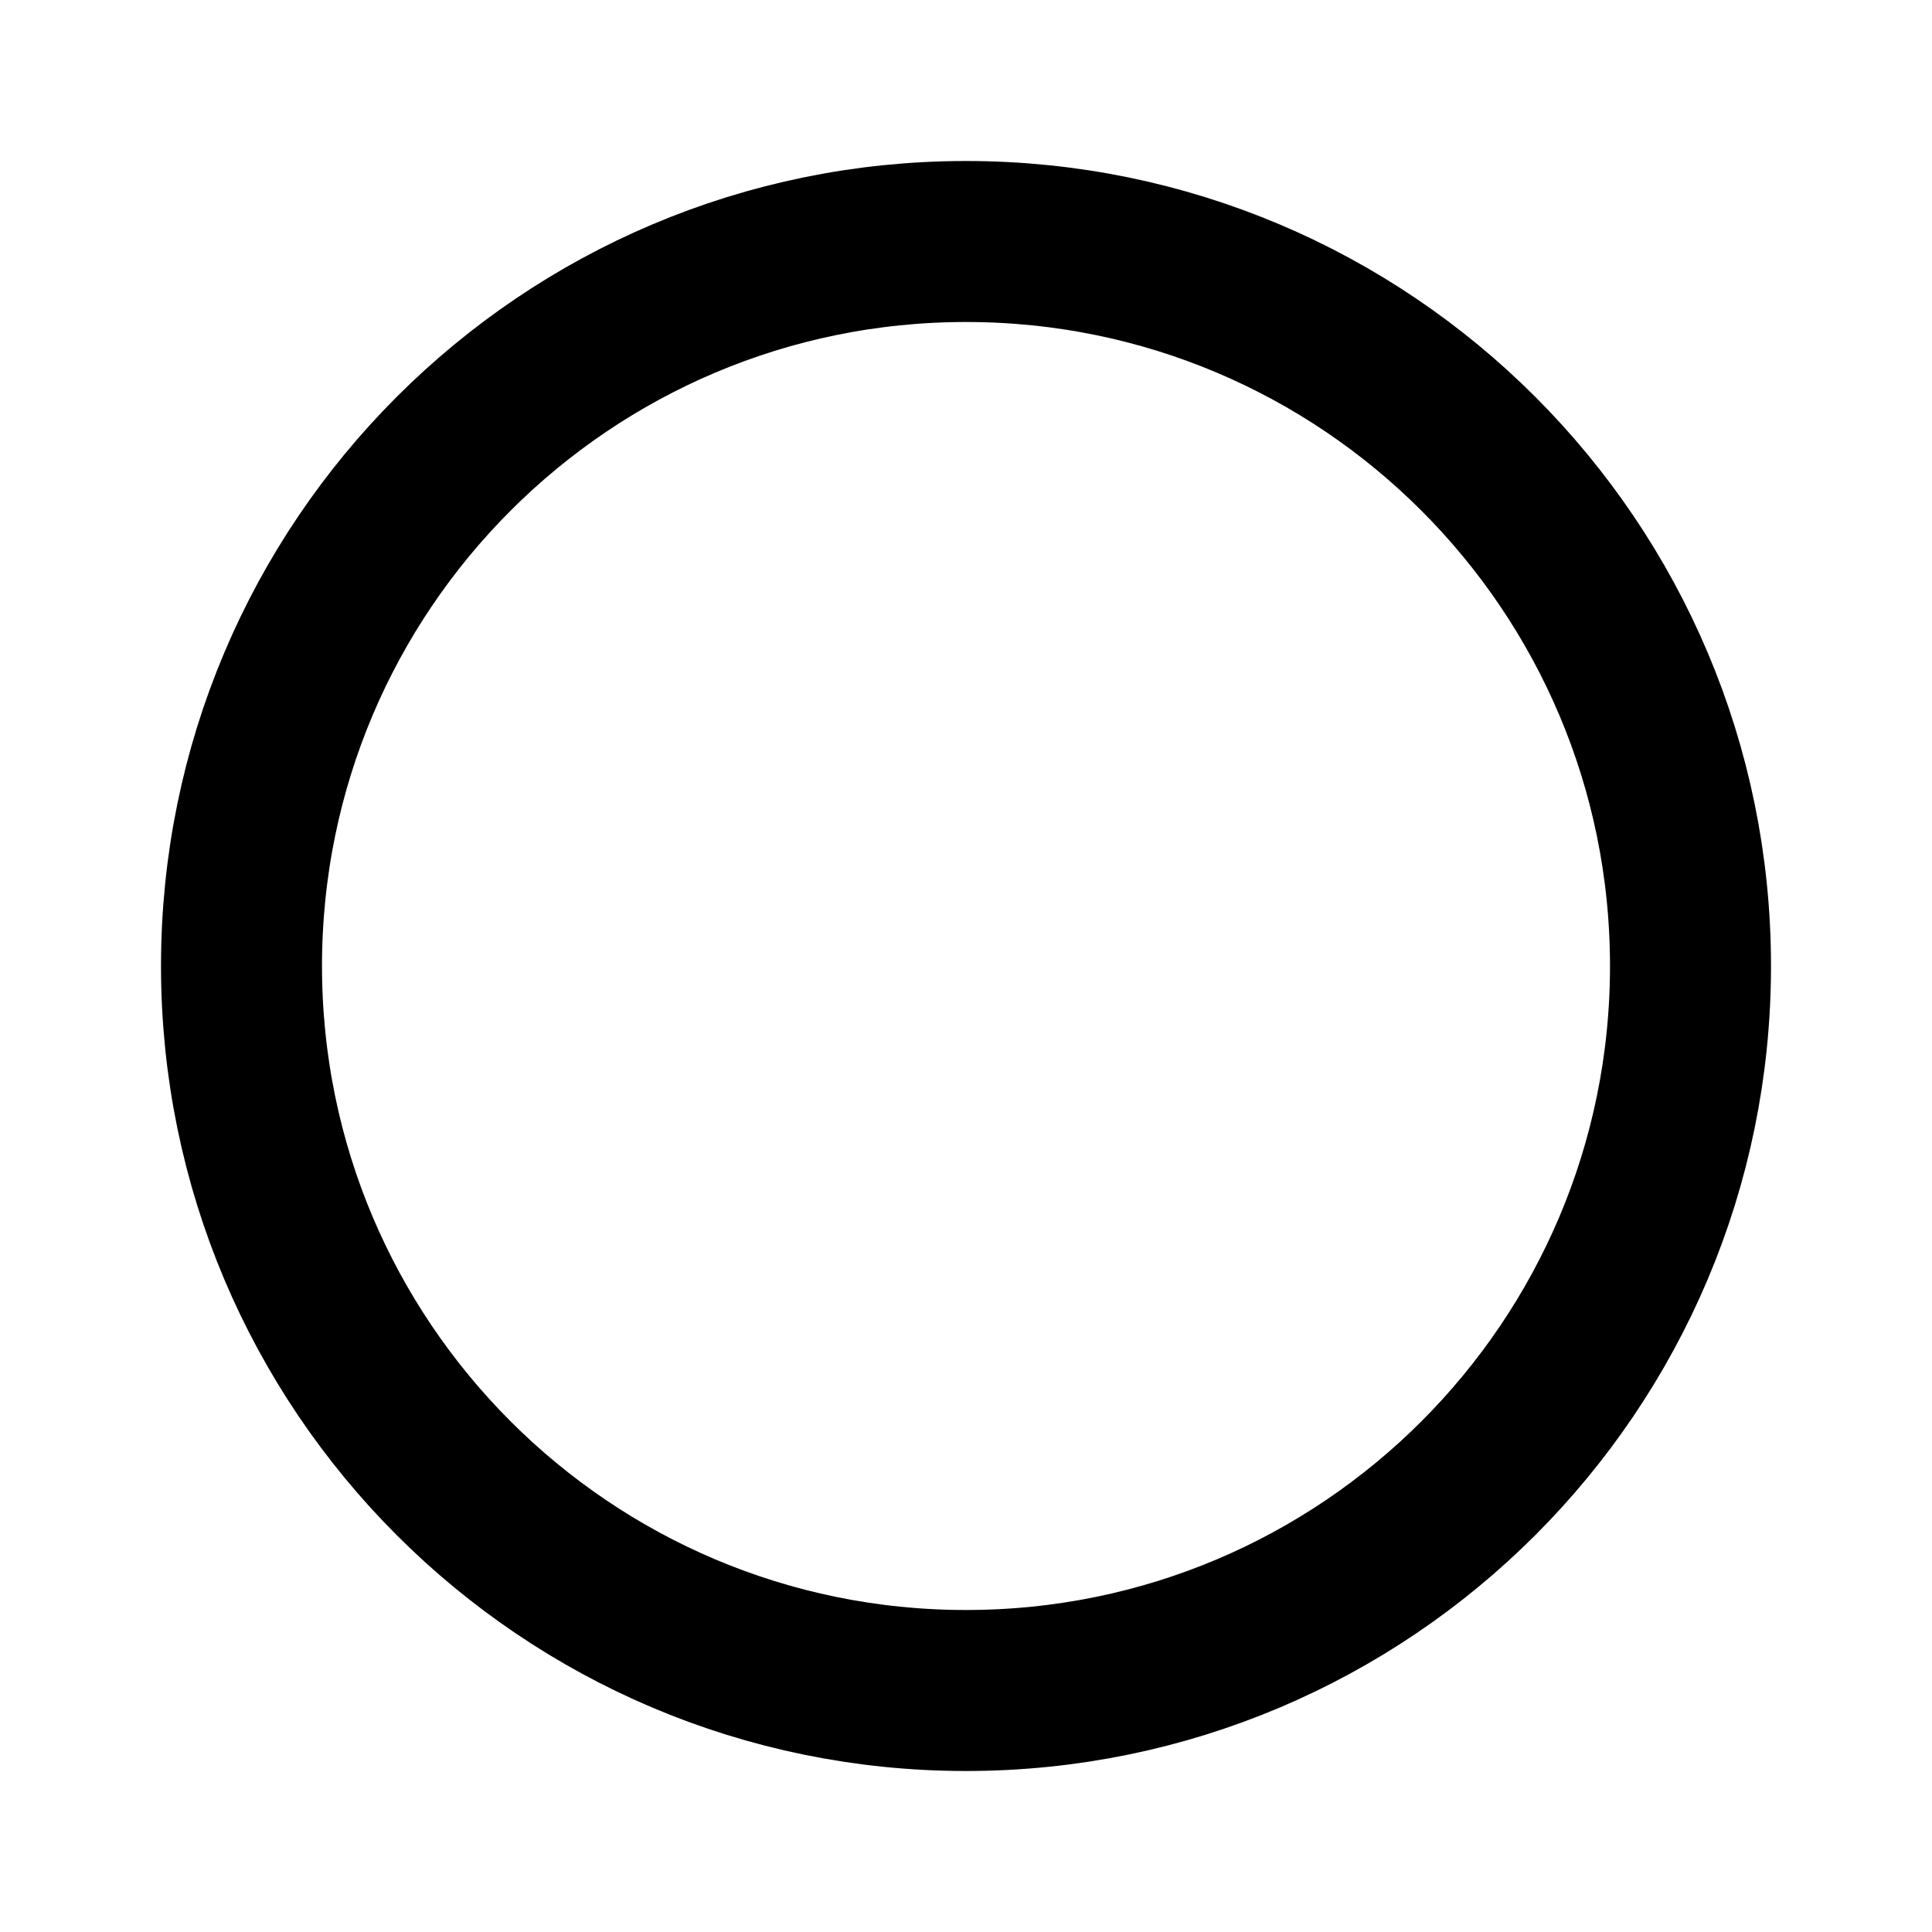
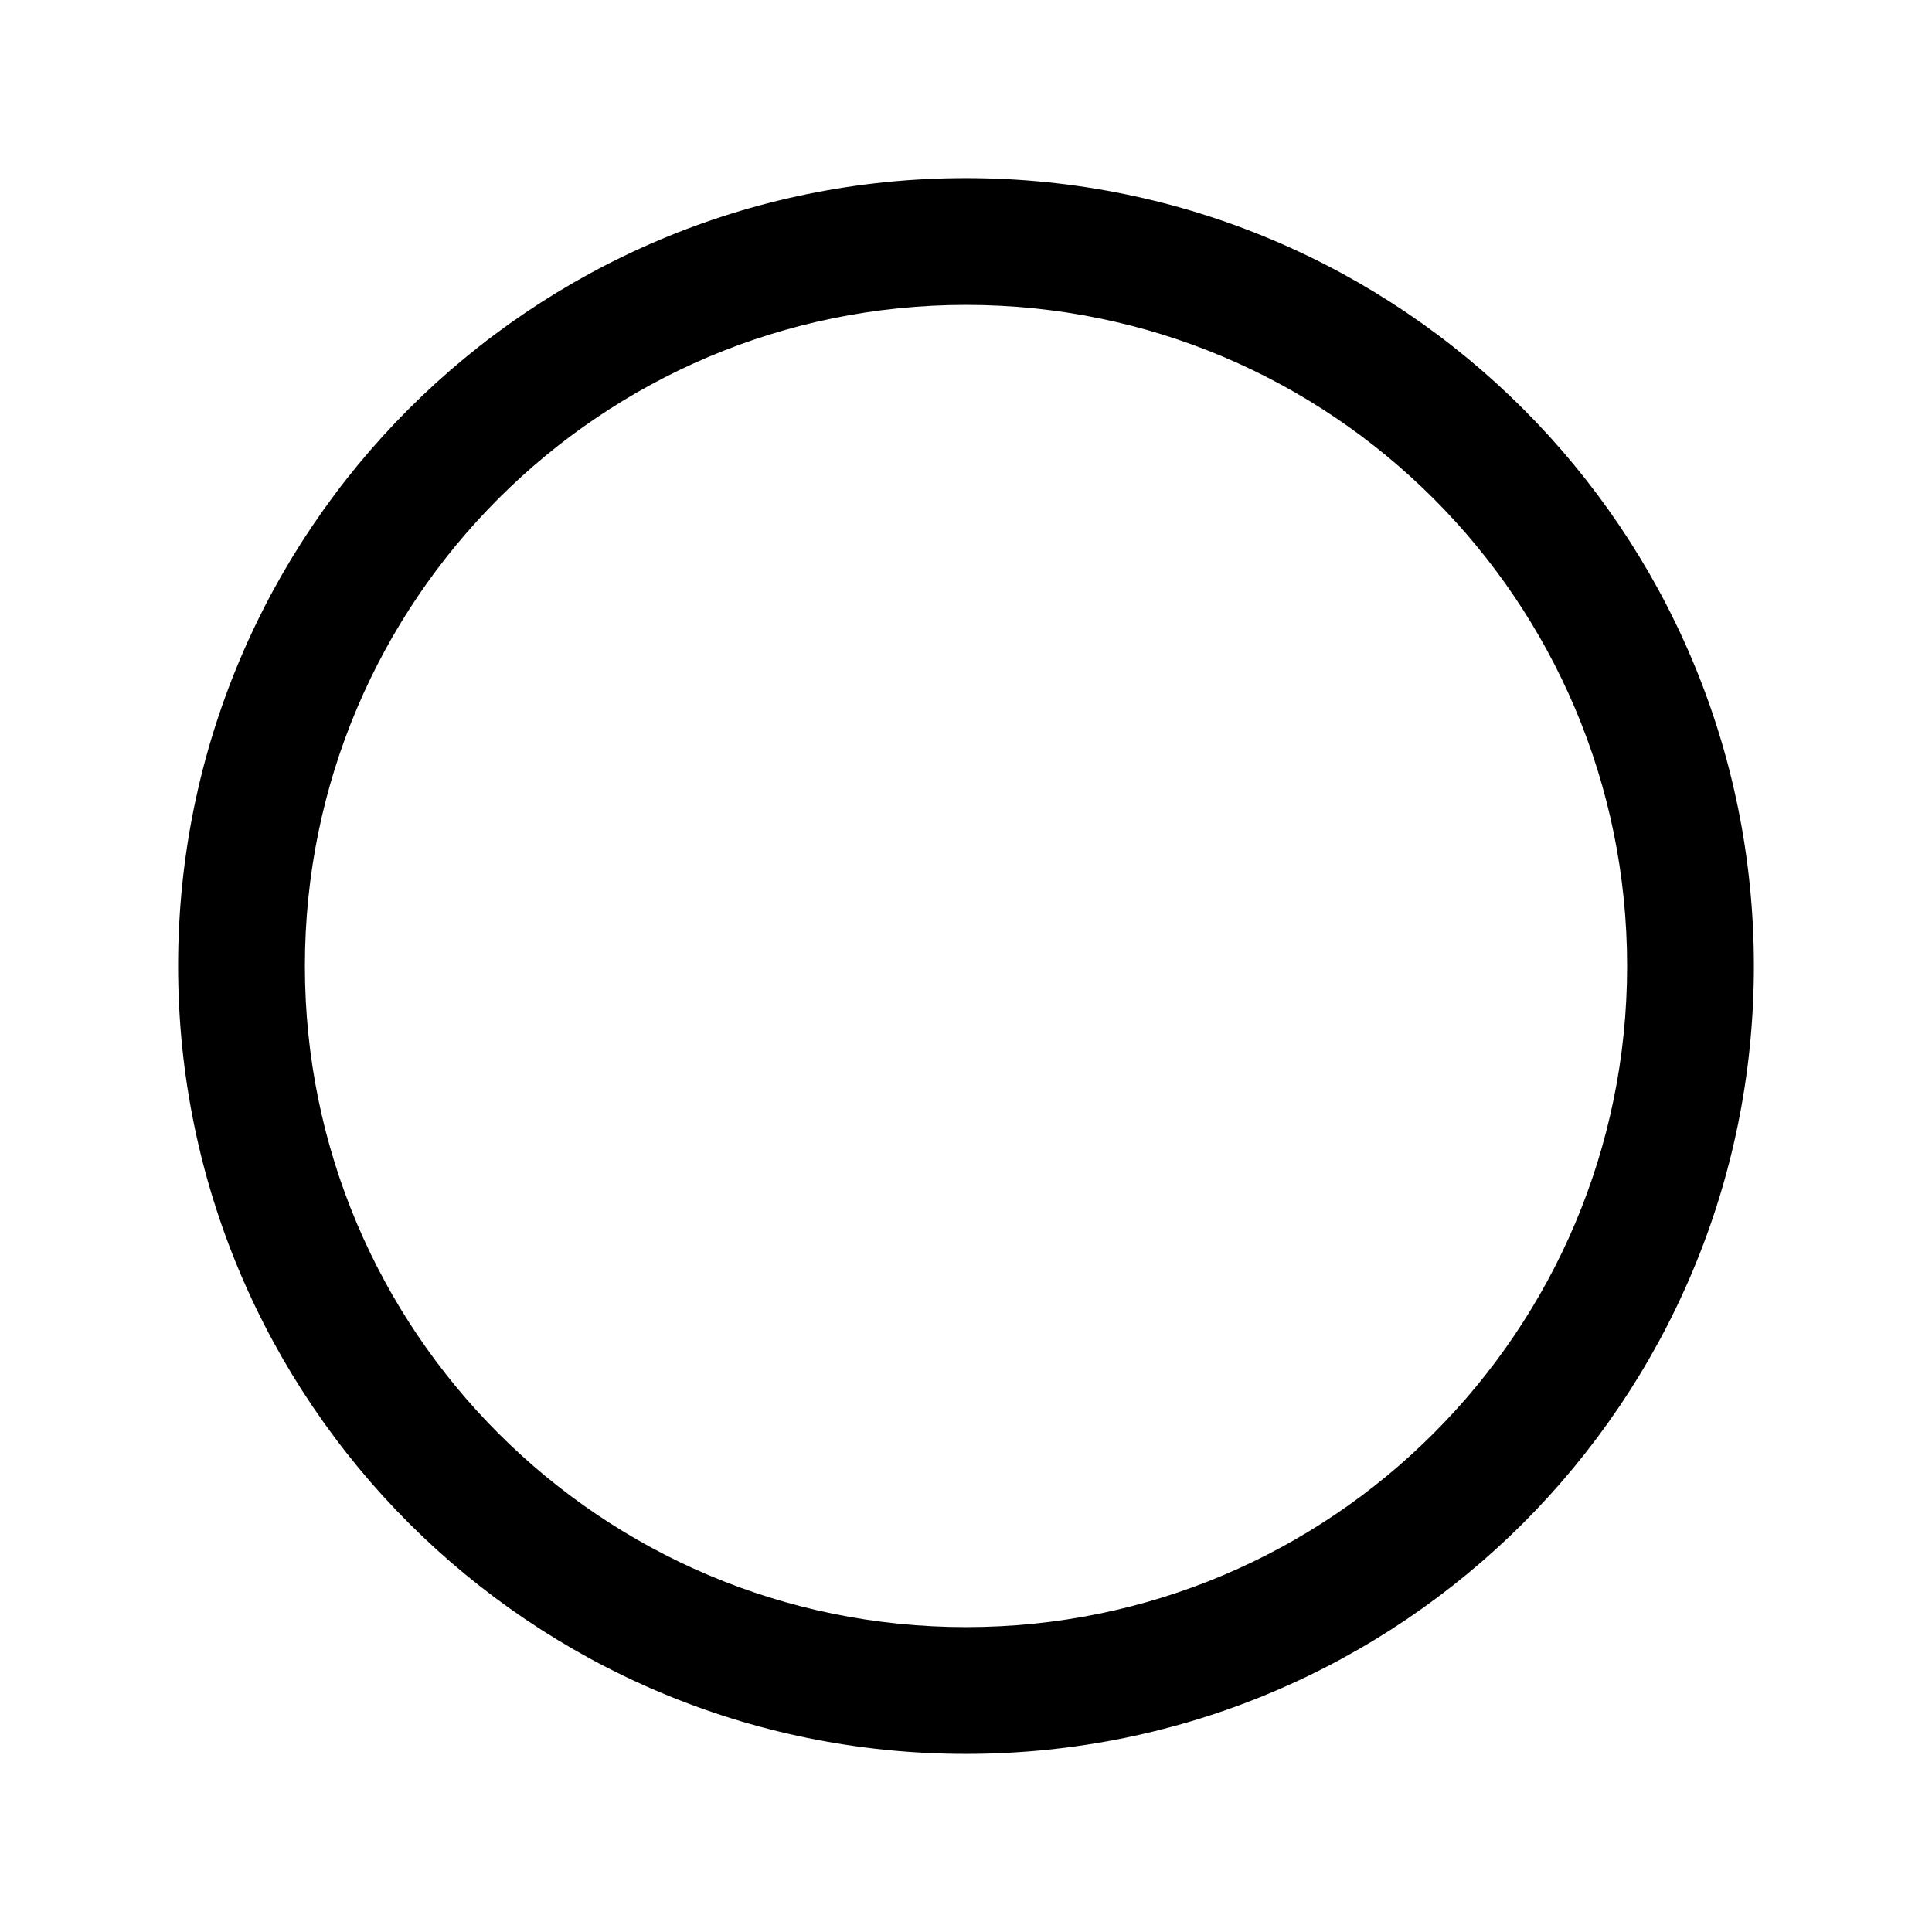
- <svg xmlns="http://www.w3.org/2000/svg" width="24" height="24" viewBox="0 0 24 24" fill="none" stroke="#000" stroke-width="2" stroke-linecap="round" stroke-linejoin="round">
-   <circle cx="12" cy="12" r="9" />
+ <svg xmlns="http://www.w3.org/2000/svg" width="16" height="16" viewBox="0 0 16 16">
+   <path d="M13.475 8C13.475 4.976 11.024 2.525 8 2.525C4.976 2.525 2.525 4.976 2.525 8C2.525 11.024 4.976 13.475 8 13.475C11.024 13.475 13.475 11.024 13.475 8ZM14.525 8C14.525 11.604 11.604 14.525 8 14.525C4.396 14.525 1.475 11.604 1.475 8C1.475 4.396 4.396 1.475 8 1.475C11.604 1.475 14.525 4.396 14.525 8Z" fill="currentColor" />
</svg>
